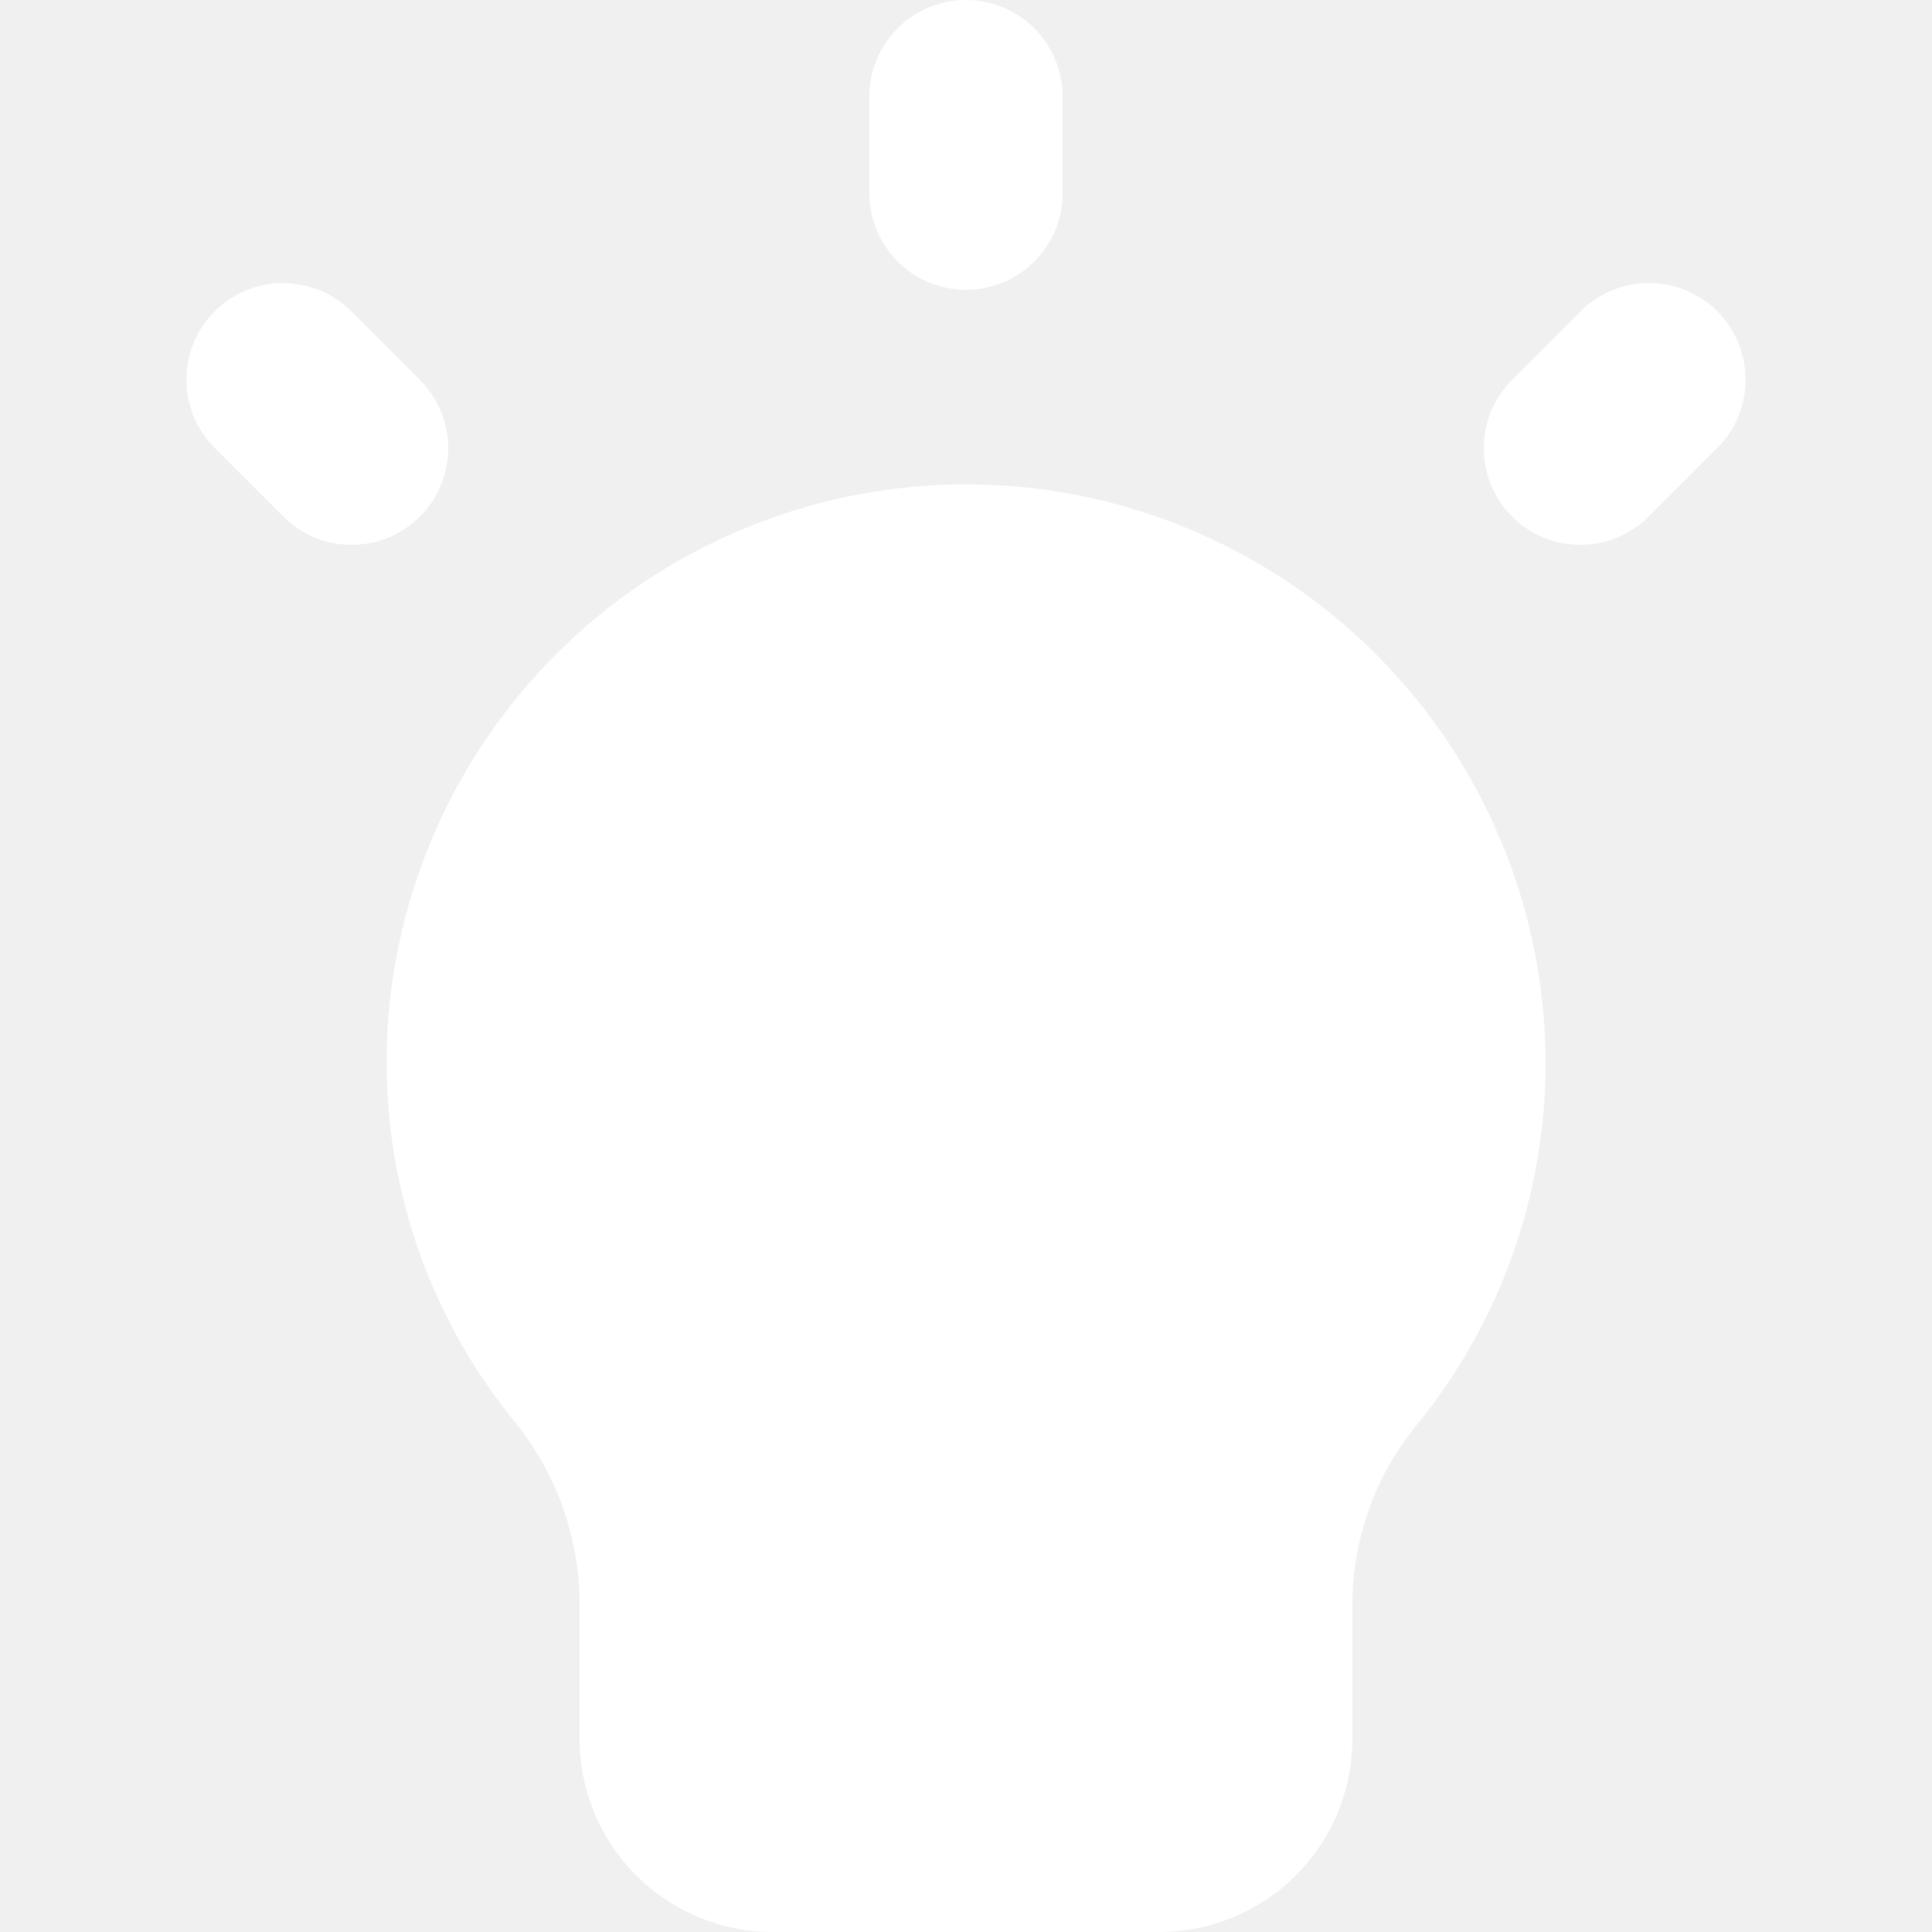
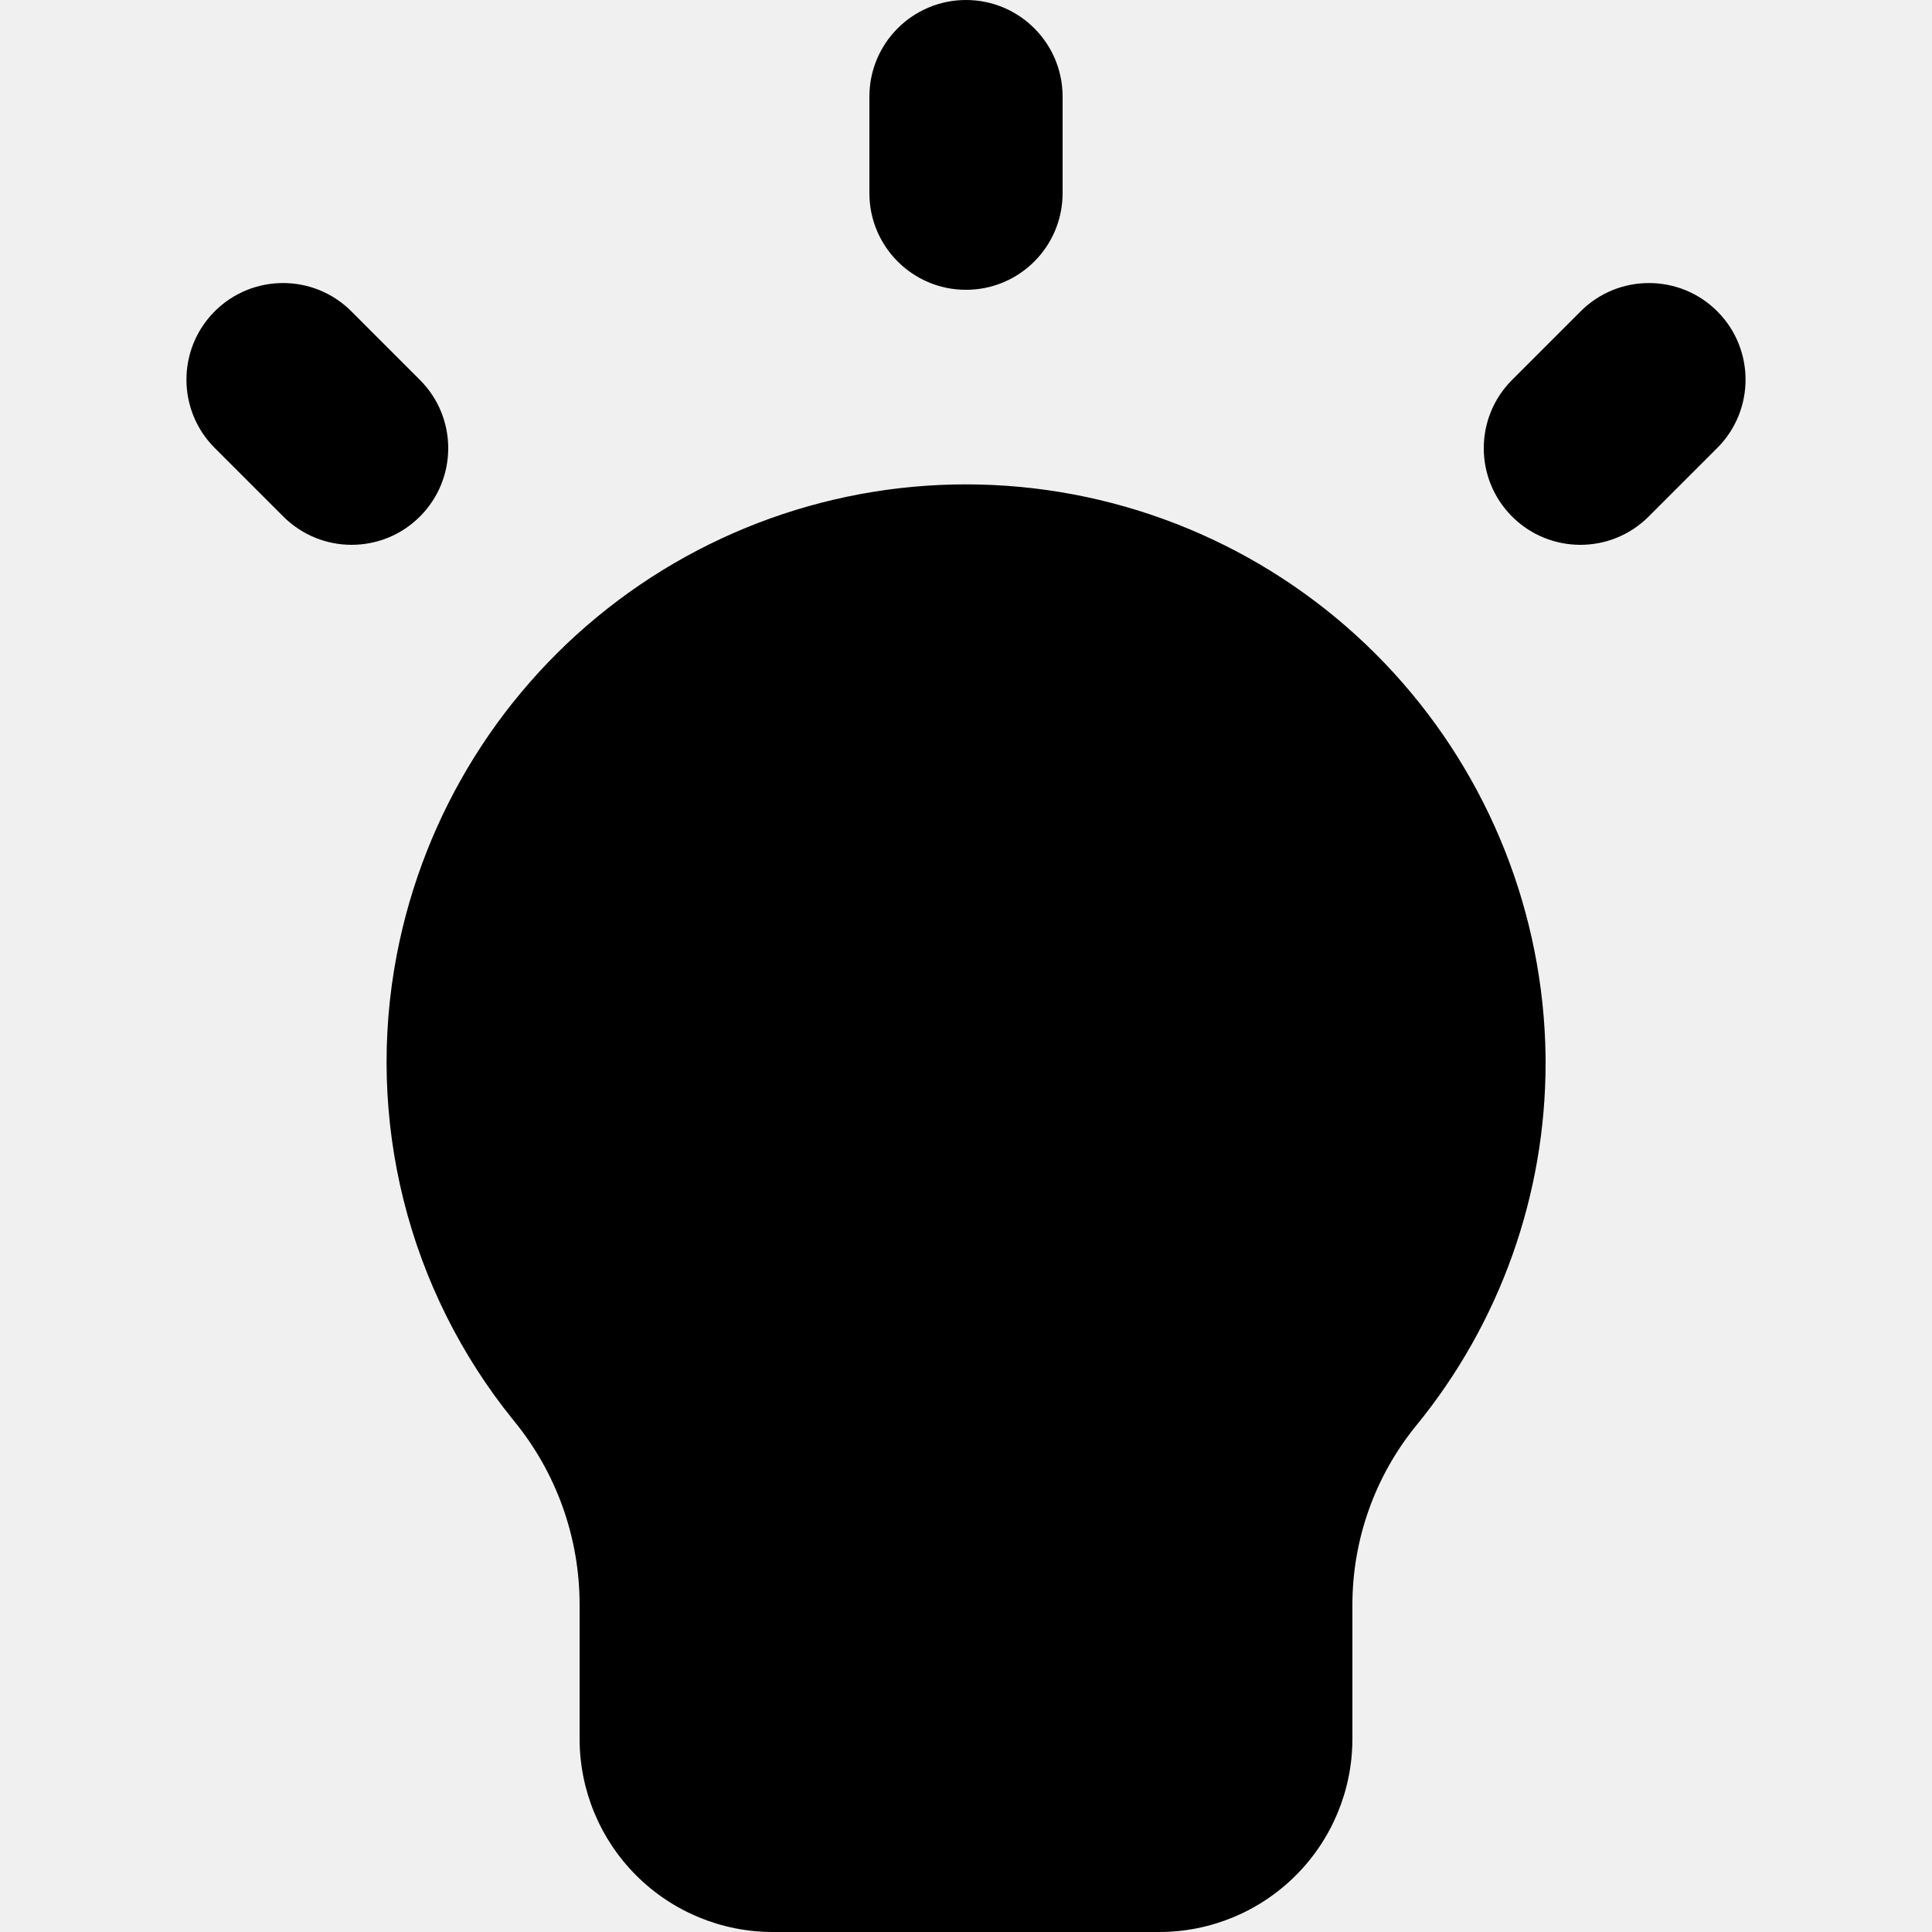
<svg xmlns="http://www.w3.org/2000/svg" viewBox="0 0 85 85" fill="currentColor">
-   <path d="M9.447 13.697C11.107 12.038 13.798 12.038 15.458 13.697L18.475 16.715C20.135 18.374 20.135 21.065 18.475 22.725C16.816 24.385 14.124 24.385 12.465 22.725L9.447 19.708C7.788 18.048 7.788 15.357 9.447 13.697ZM69.542 13.697C71.202 12.038 73.893 12.038 75.553 13.697C77.212 15.357 77.212 18.048 75.553 19.708L72.535 22.725C70.876 24.385 68.185 24.385 66.525 22.725C64.865 21.065 64.865 18.374 66.525 16.715L69.542 13.697ZM38.25 8.5V4.25C38.25 1.903 40.153 0 42.5 0C44.847 2.31329e-05 46.75 1.903 46.75 4.25V8.5C46.75 10.847 44.847 12.75 42.5 12.75C40.153 12.75 38.25 10.847 38.25 8.5ZM59.5 76.5C59.5 78.754 58.605 80.916 57.01 82.51C55.416 84.105 53.254 85 51 85H34C31.746 85 29.584 84.105 27.99 82.51C26.395 80.916 25.5 78.754 25.5 76.5V70.624C25.507 67.66 24.482 64.786 22.599 62.496L22.589 62.483L22.578 62.471C20.285 59.636 18.639 56.335 17.755 52.798C16.871 49.261 16.77 45.574 17.459 41.994C18.656 35.77 22.128 30.216 27.198 26.412C32.268 22.609 38.572 20.83 44.883 21.422C51.193 22.015 57.056 24.935 61.33 29.616C65.537 34.223 67.907 40.209 67.998 46.441L68 46.738V46.747C68.004 52.559 65.999 58.193 62.326 62.697L62.324 62.699L62.322 62.7C60.493 64.937 59.496 67.739 59.5 70.629V76.5Z" fill="white" />
+   <path d="M9.447 13.697C11.107 12.038 13.798 12.038 15.458 13.697L18.475 16.715C20.135 18.374 20.135 21.065 18.475 22.725C16.816 24.385 14.124 24.385 12.465 22.725L9.447 19.708C7.788 18.048 7.788 15.357 9.447 13.697ZM69.542 13.697C71.202 12.038 73.893 12.038 75.553 13.697C77.212 15.357 77.212 18.048 75.553 19.708L72.535 22.725C70.876 24.385 68.185 24.385 66.525 22.725C64.865 21.065 64.865 18.374 66.525 16.715L69.542 13.697ZM38.25 8.5V4.25C38.25 1.903 40.153 0 42.5 0C44.847 2.31329e-05 46.75 1.903 46.75 4.25V8.5C46.75 10.847 44.847 12.75 42.5 12.75C40.153 12.75 38.25 10.847 38.25 8.5ZM59.5 76.5C59.5 78.754 58.605 80.916 57.01 82.51C55.416 84.105 53.254 85 51 85H34C31.746 85 29.584 84.105 27.99 82.51C26.395 80.916 25.5 78.754 25.5 76.5V70.624C25.507 67.66 24.482 64.786 22.599 62.496L22.589 62.483L22.578 62.471C20.285 59.636 18.639 56.335 17.755 52.798C16.871 49.261 16.77 45.574 17.459 41.994C18.656 35.77 22.128 30.216 27.198 26.412C32.268 22.609 38.572 20.83 44.883 21.422C51.193 22.015 57.056 24.935 61.33 29.616C65.537 34.223 67.907 40.209 67.998 46.441L68 46.738V46.747C68.004 52.559 65.999 58.193 62.326 62.697L62.324 62.699L62.322 62.7C60.493 64.937 59.496 67.739 59.5 70.629V76.5Z" />
</svg>
